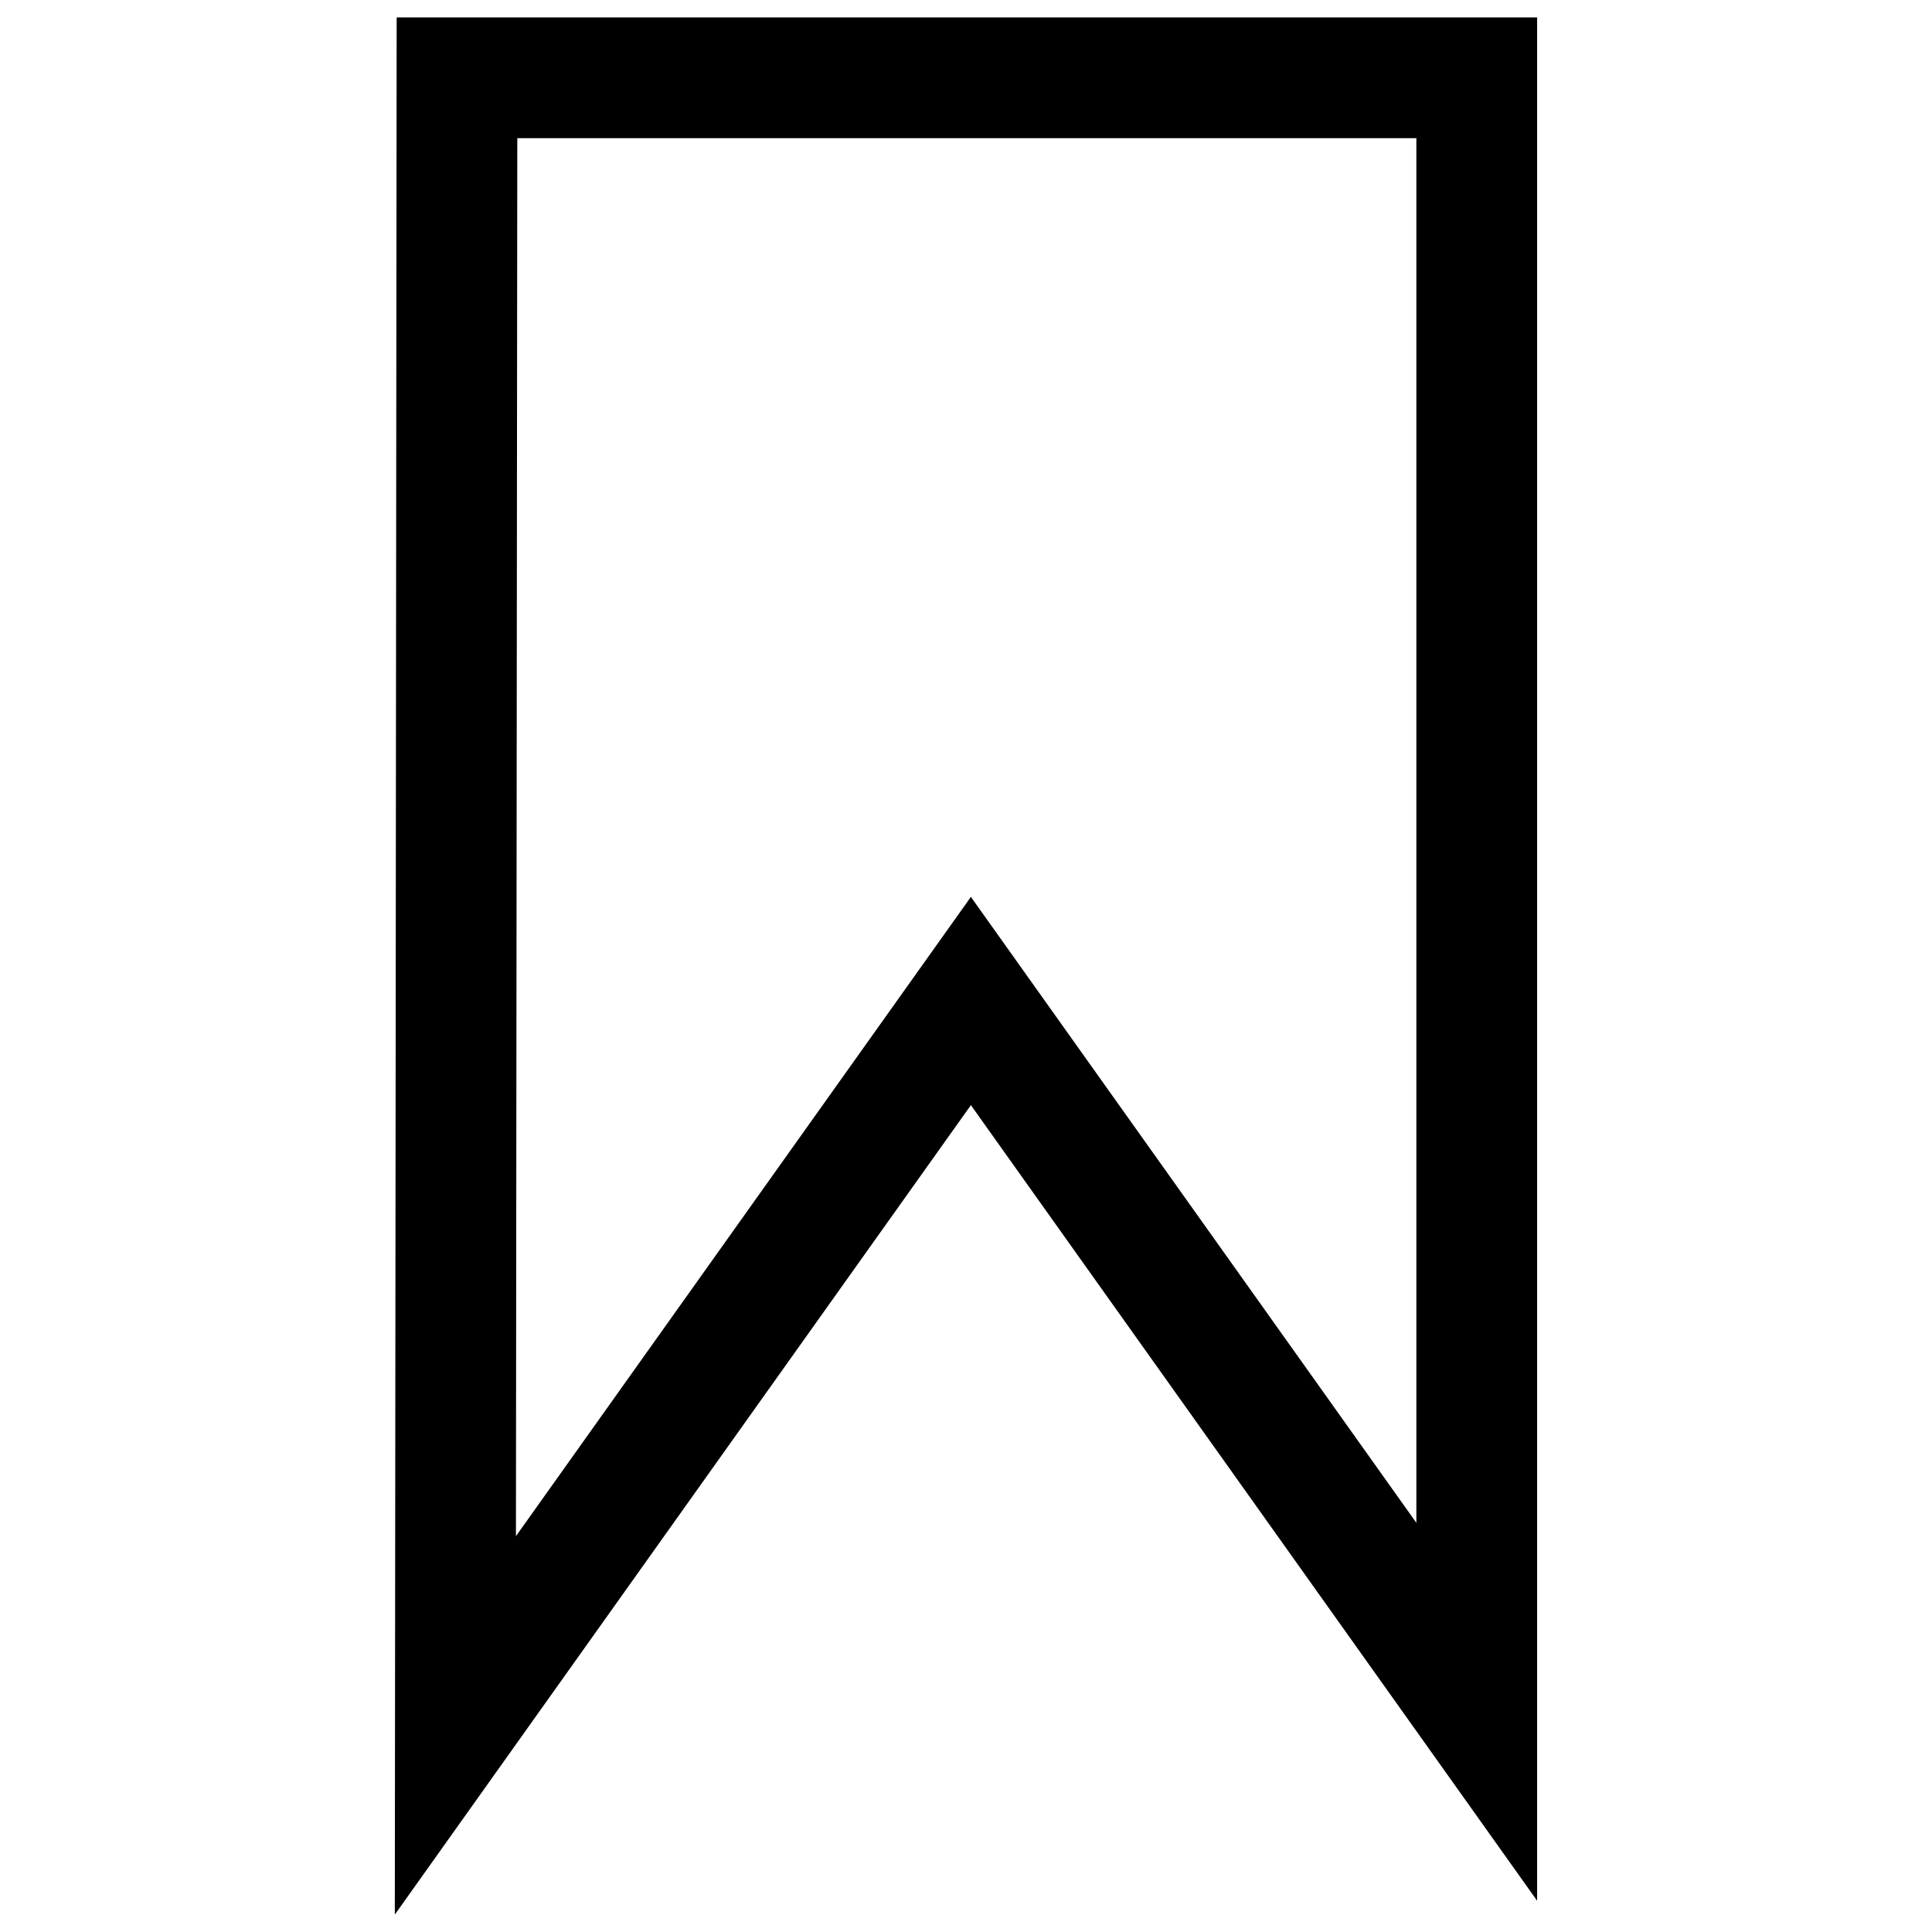
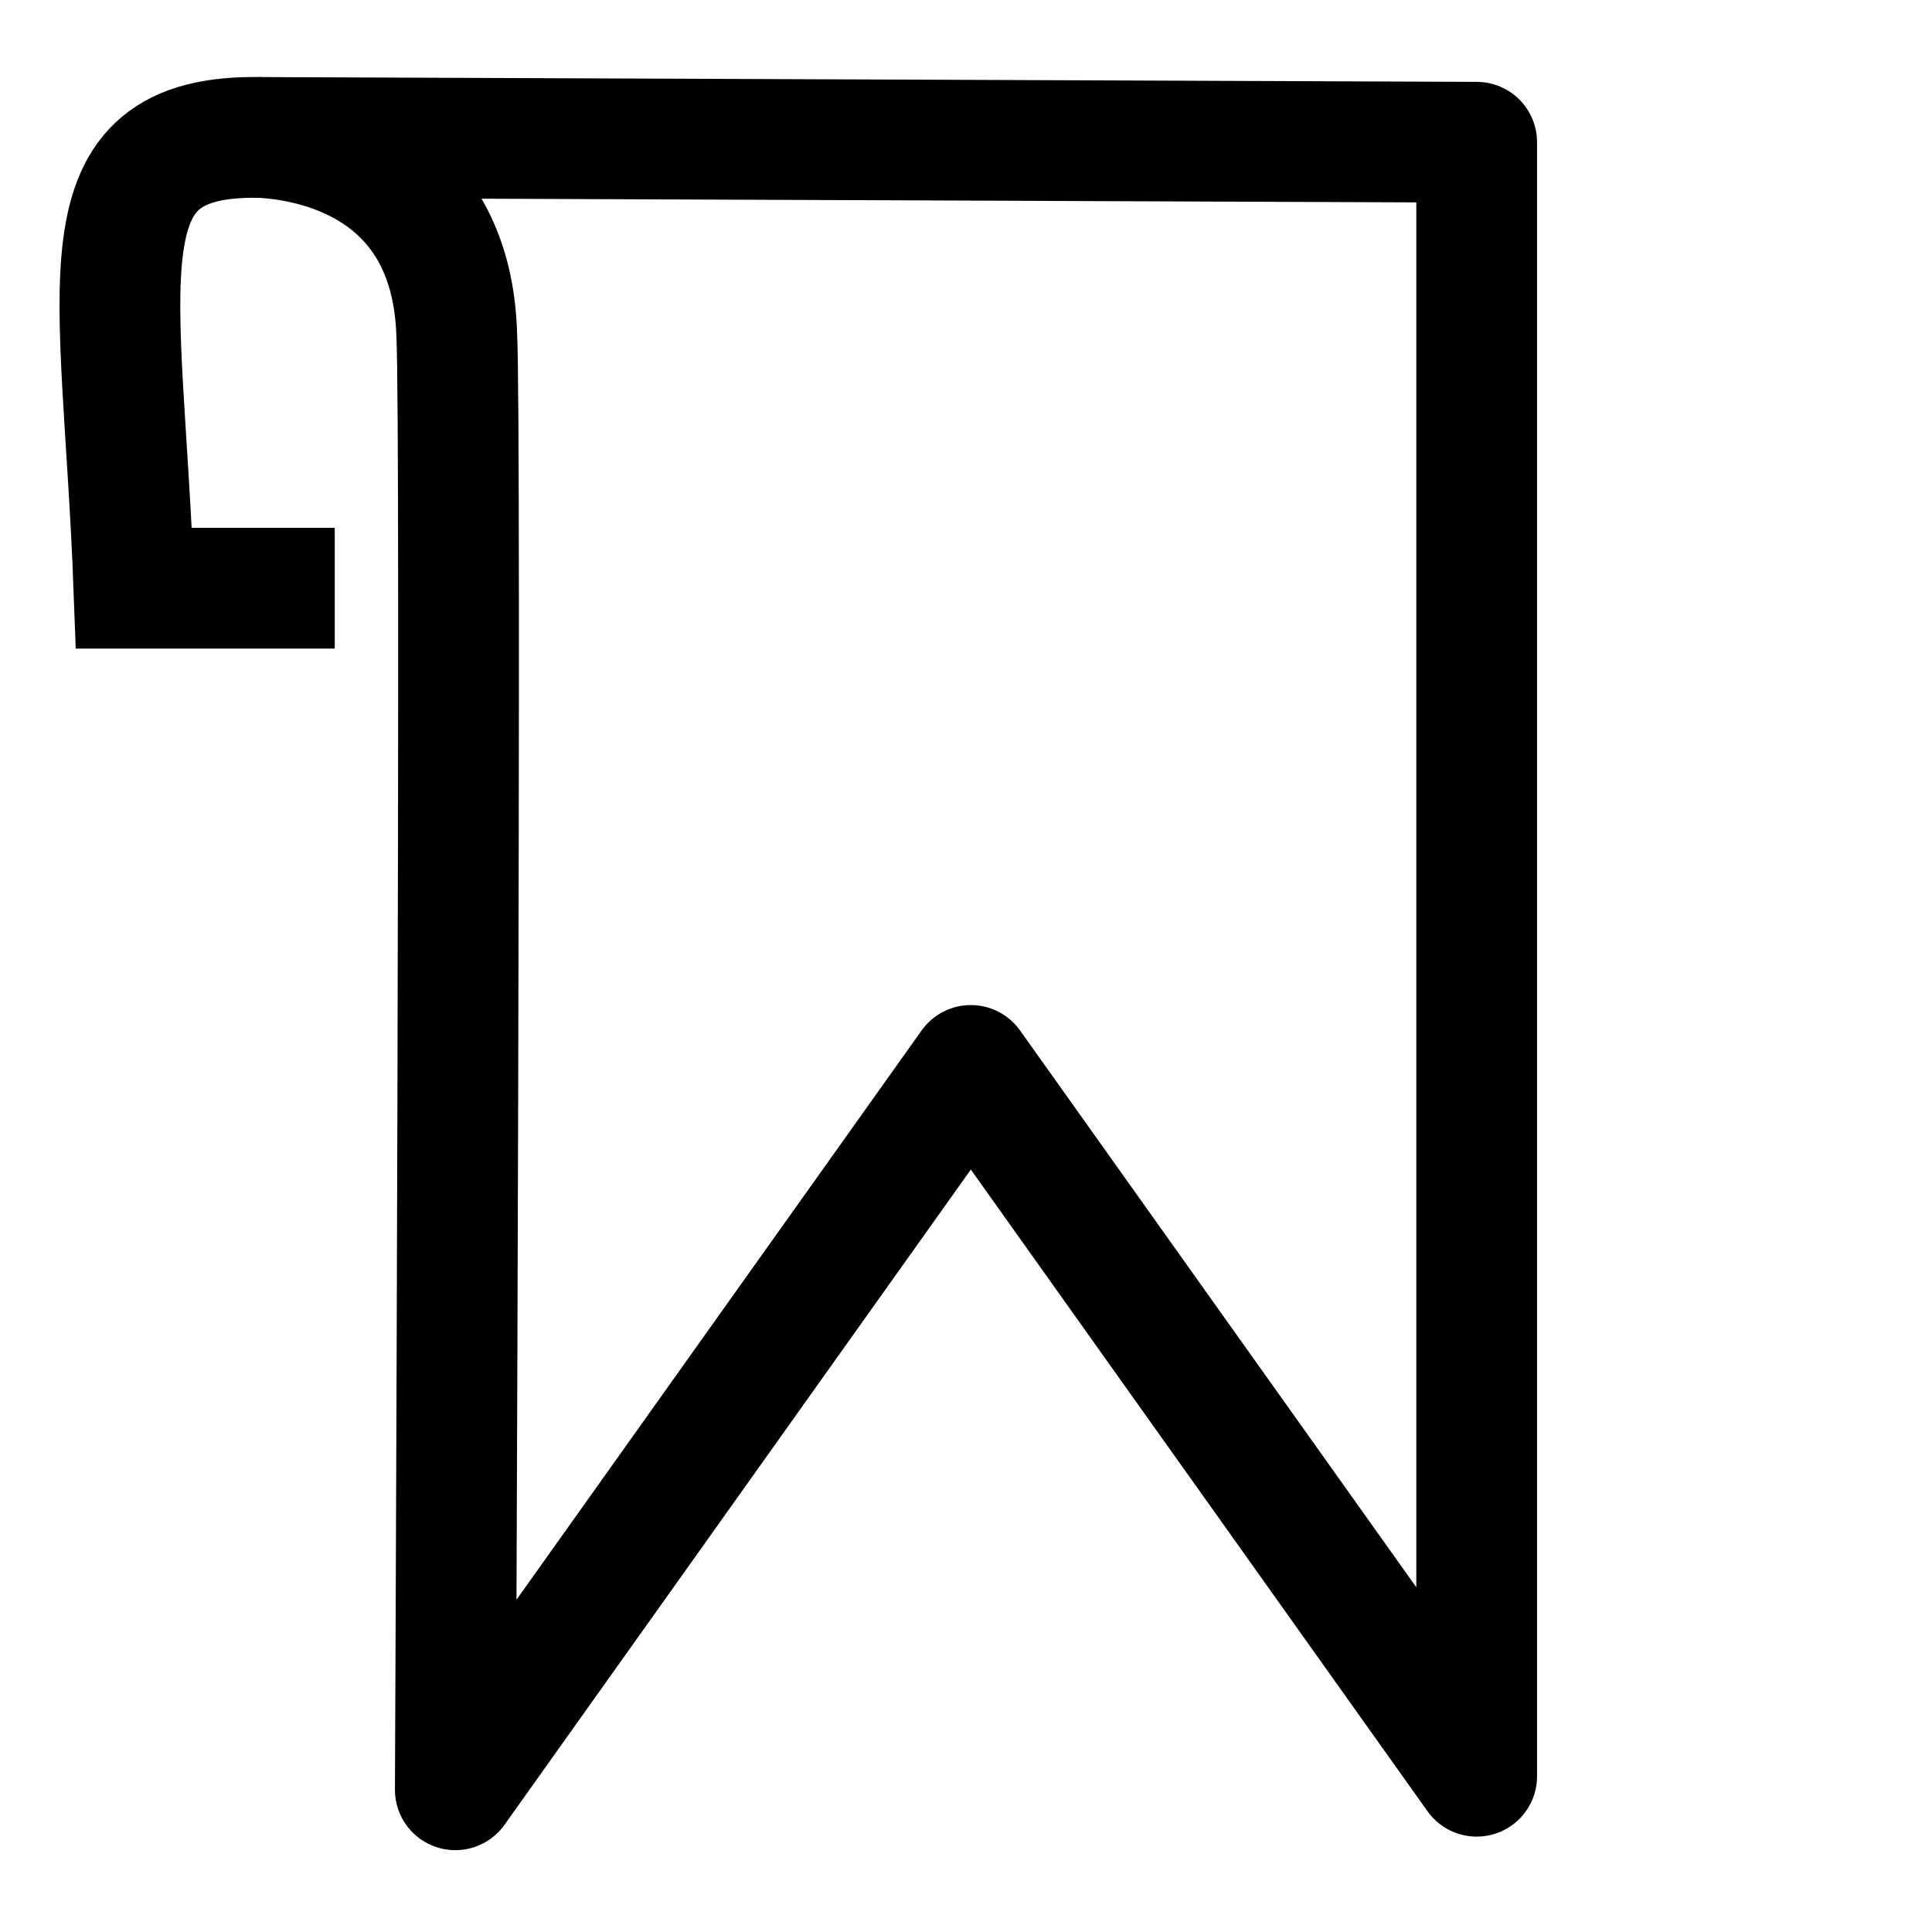
<svg xmlns="http://www.w3.org/2000/svg" width="64px" height="64px" viewBox="0 0 64 64" version="1.1" id="SVGRoot">
  <defs id="defs5152" />
  <g id="layer1">
-     <path style="fill:none;stroke:#000000;stroke-width:4;stroke-linecap:butt;stroke-linejoin:miter;stroke-miterlimit:4;stroke-dasharray:none;stroke-opacity:1" d="M 15.138,2.577 15.085,57.155 32.162,33.16 48.919,56.705 V 2.577 Z" id="path5165" />
+     <path style="fill:none;stroke:#000000;stroke-width:4;stroke-linecap:butt;stroke-linejoin:round;stroke-miterlimit:4;stroke-dasharray:none;stroke-opacity:1" d="m 8.641,4.553 c 2.231,0.121 6.334,1.232 6.489,6.536 0.158,2.851 -0.047,48.2 -0.047,48.2 L 32.16,35.294 48.917,58.84 V 4.712 Z" id="path5165" />
+     <path style="fill:none;stroke:#000000;stroke-width:4;stroke-linecap:butt;stroke-linejoin:miter;stroke-miterlimit:4;stroke-dasharray:none;stroke-opacity:1" d="M 11.089,19.485 H 4.436 C 4.057,9.27 2.467,4.434 8.641,4.553" id="path816" />
  </g>
</svg>
